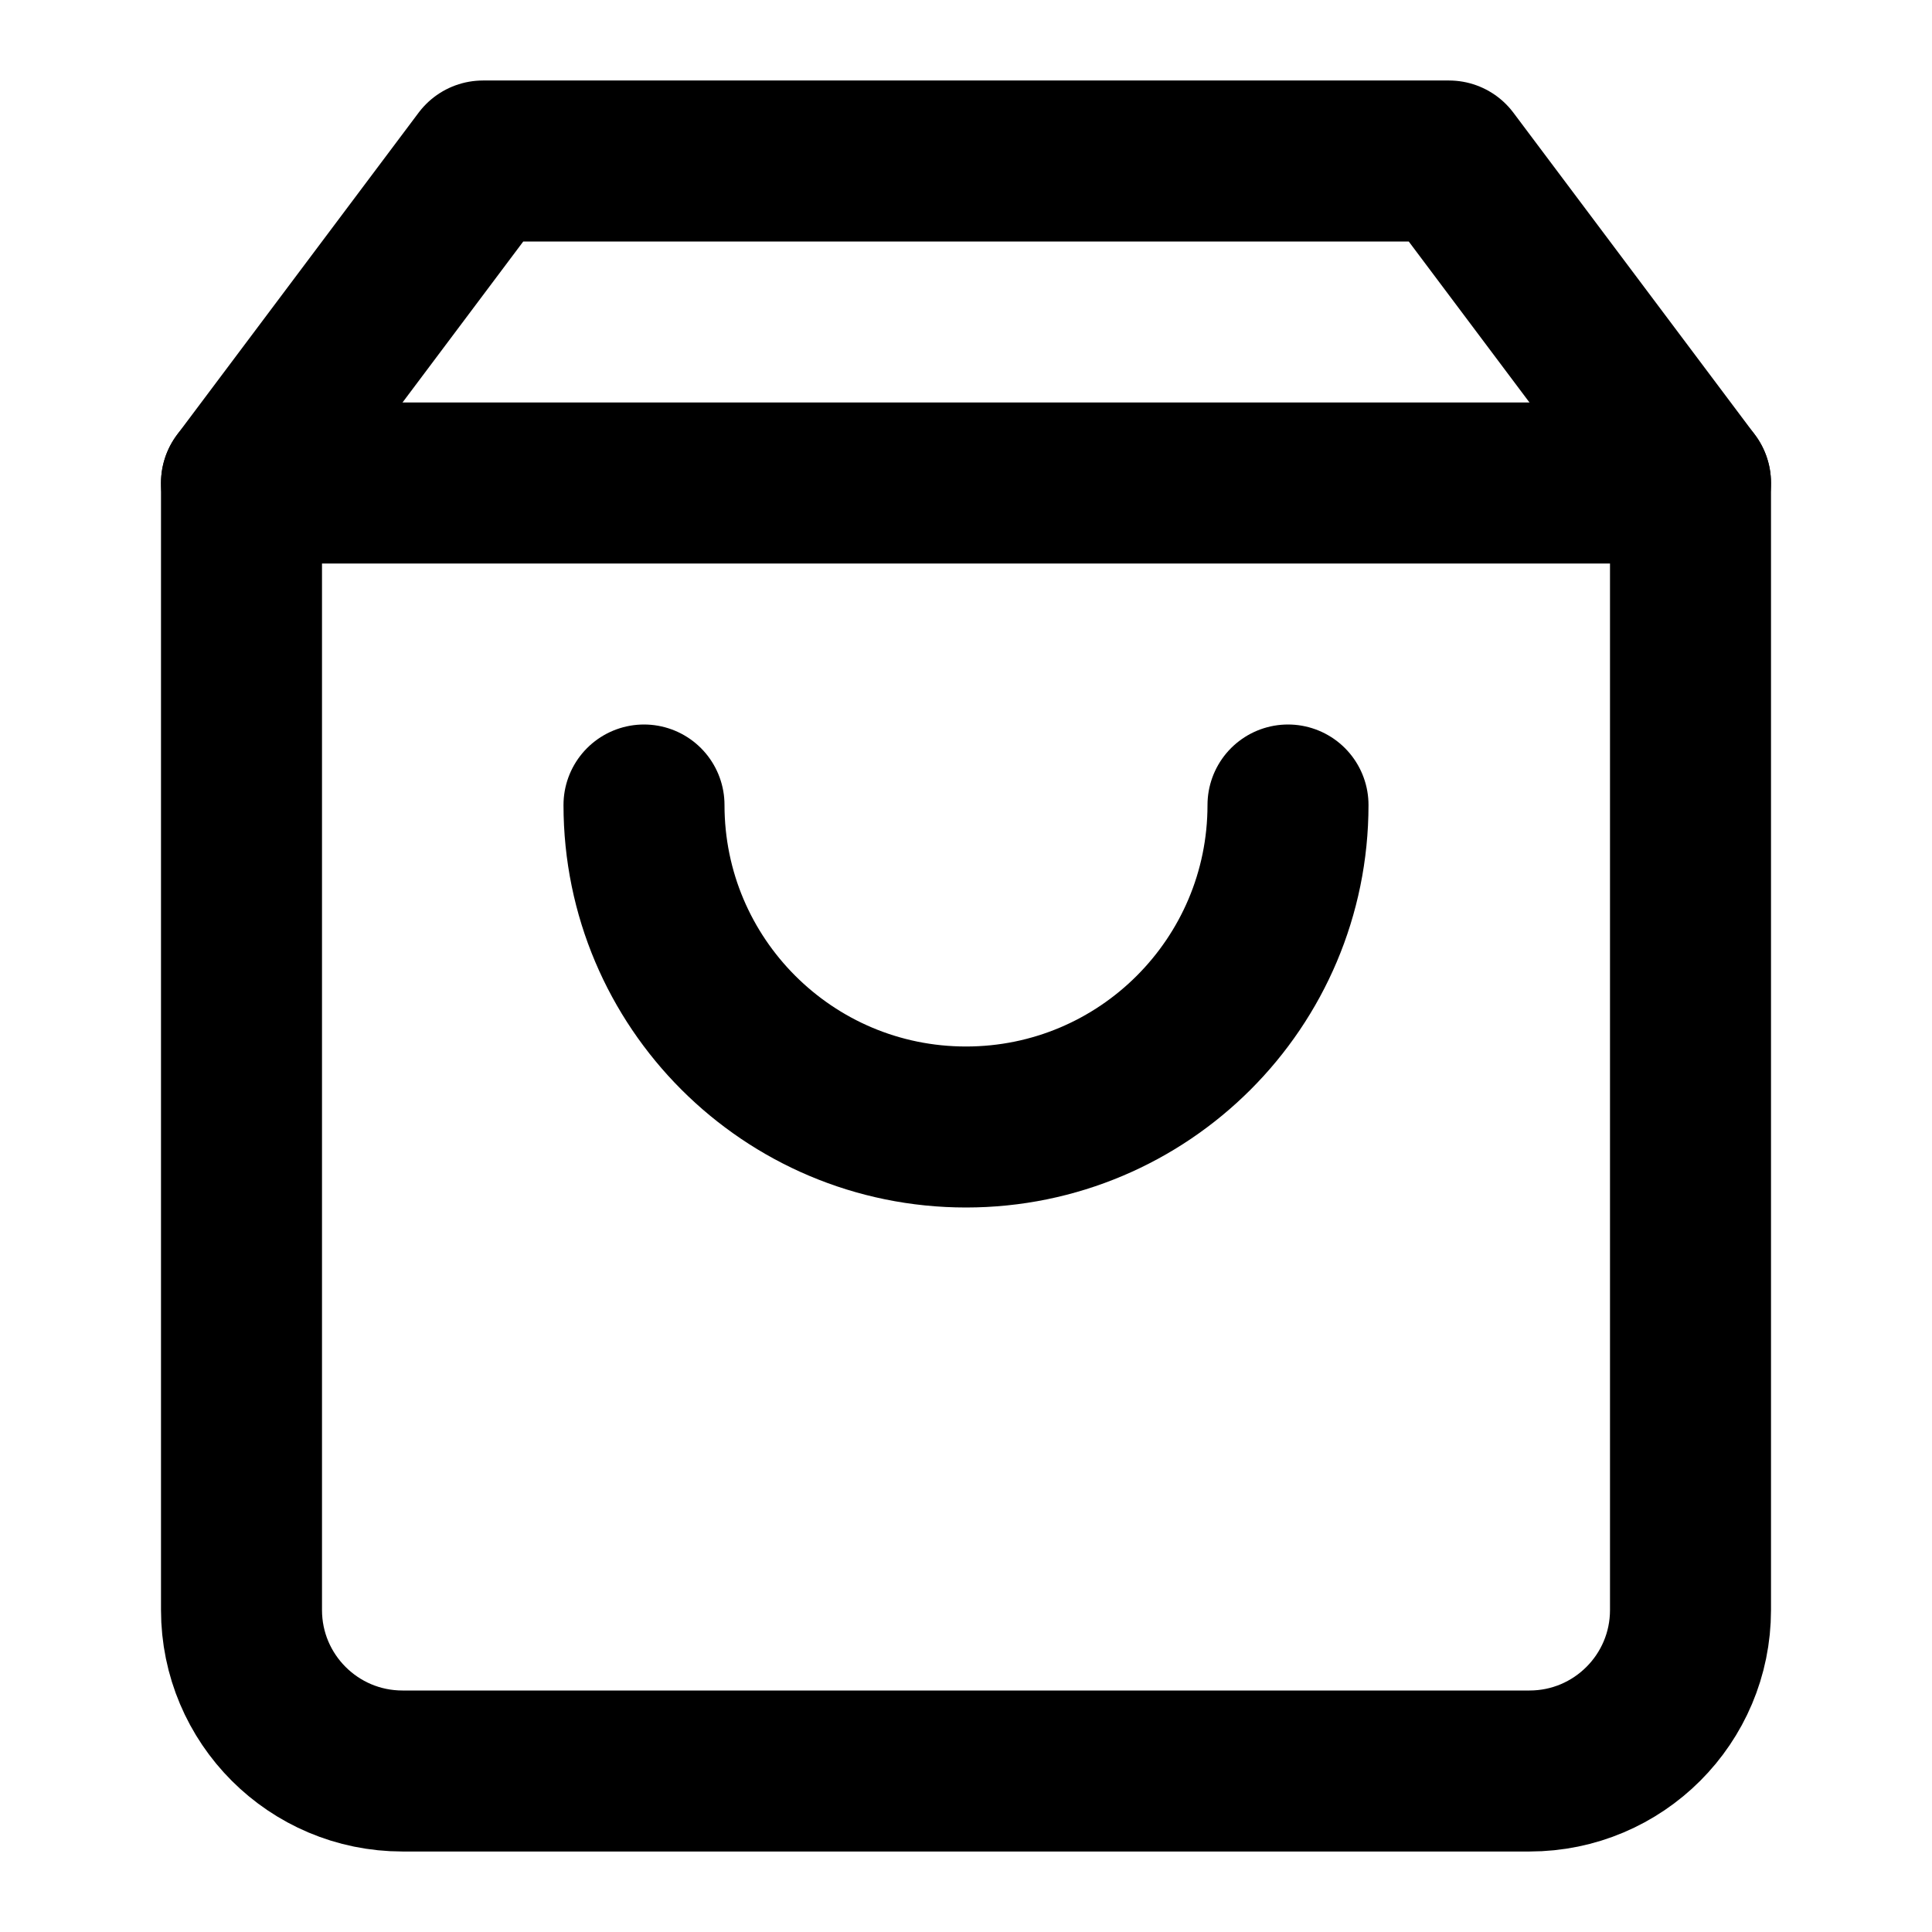
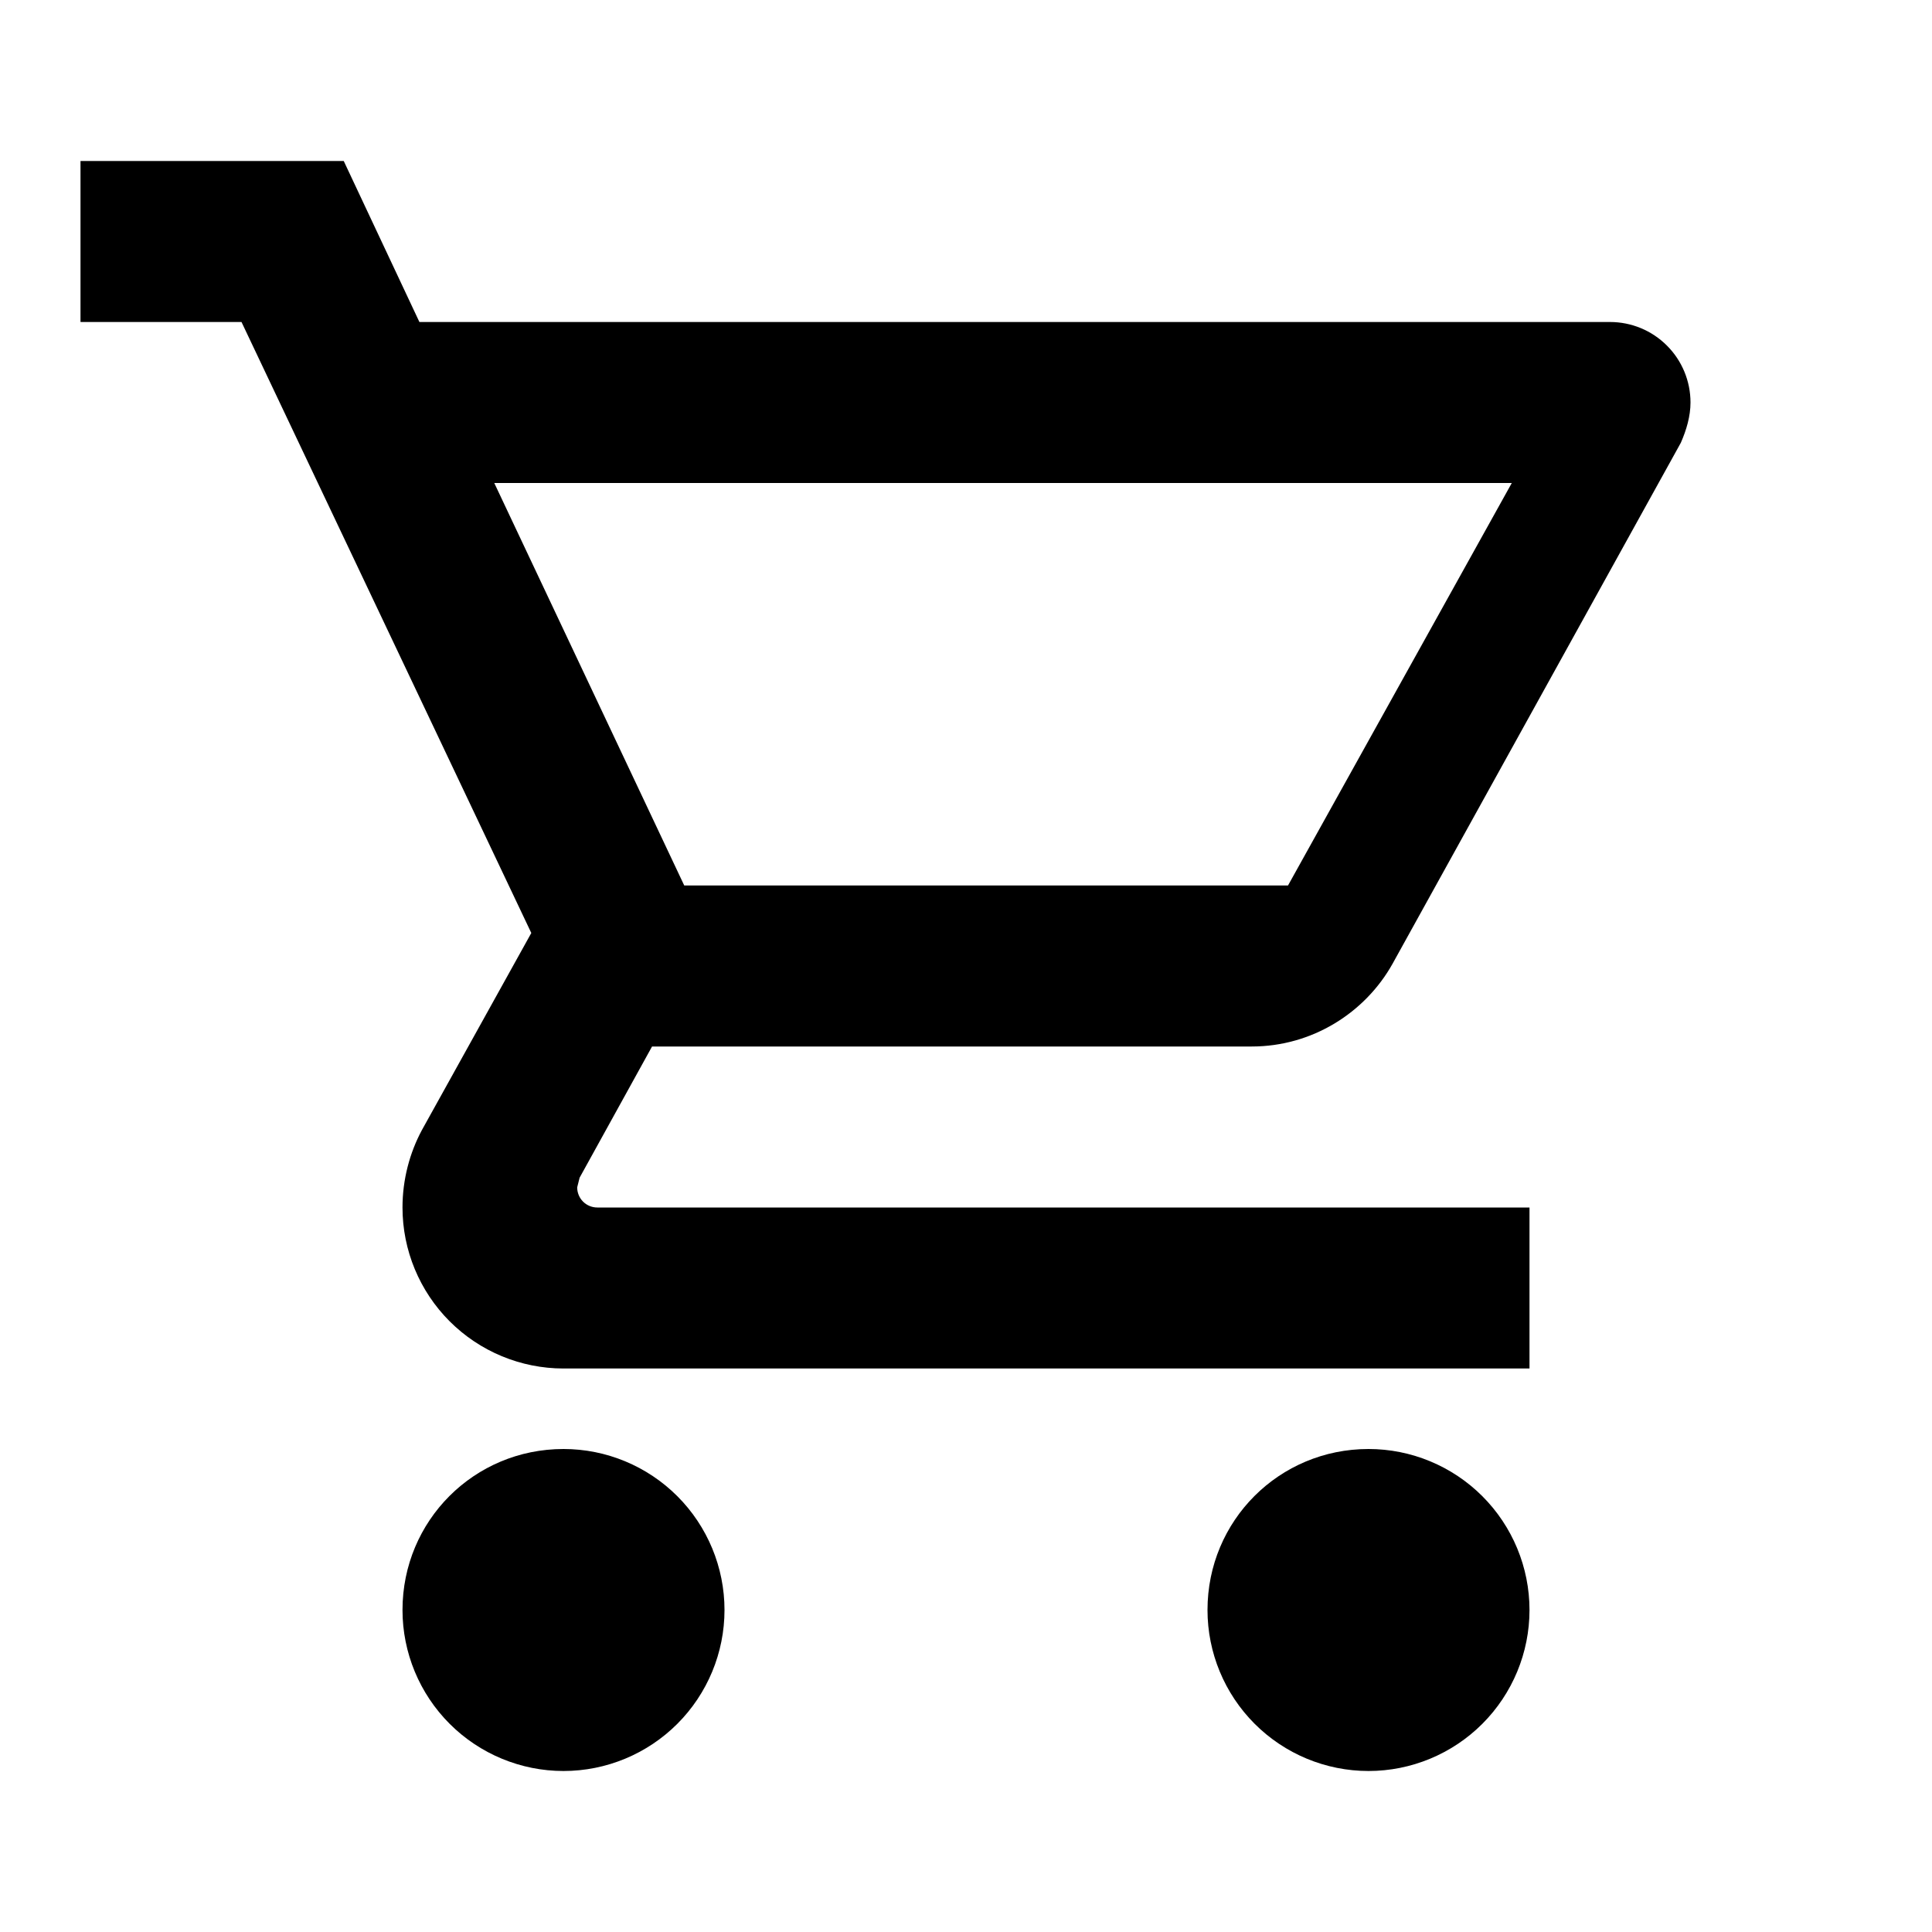
- <svg xmlns="http://www.w3.org/2000/svg" width="24" height="24" viewBox="0 0 24 24" fill="none" stroke="currentColor" stroke-width="2" stroke-linecap="round" stroke-linejoin="round" class="icon-icon-_rq">
-   <path d="M6 2L3 6v14a2 2 0 0 0 2 2h14a2 2 0 0 0 2-2V6l-3-4z" />
-   <line x1="3" y1="6" x2="21" y2="6" />
-   <path d="M16 10a4 4 0 0 1-8 0" />
+ <svg xmlns="http://www.w3.org/2000/svg" width="24" height="24" viewBox="0 0 24 24" fill="none">
+   <path d="M17 18C17.53 18 18.039 18.211 18.414 18.586C18.789 18.961 19 19.47 19 20C19 20.53 18.789 21.039 18.414 21.414C18.039 21.789 17.53 22 17 22C16.47 22 15.961 21.789 15.586 21.414C15.211 21.039 15 20.53 15 20C15 18.89 15.89 18 17 18ZM1 2H4.27L5.21 4H20C20.265 4 20.52 4.105 20.707 4.293C20.895 4.48 21 4.735 21 5C21 5.17 20.95 5.34 20.88 5.5L17.3 11.97C16.96 12.58 16.3 13 15.55 13H8.1L7.2 14.63L7.17 14.75C7.17 14.816 7.196 14.88 7.243 14.927C7.29 14.974 7.354 15 7.42 15H19V17H7C6.47 17 5.961 16.789 5.586 16.414C5.211 16.039 5 15.53 5 15C5 14.65 5.09 14.32 5.24 14.04L6.6 11.59L3 4H1V2ZM7 18C7.53 18 8.039 18.211 8.414 18.586C8.789 18.961 9 19.47 9 20C9 20.53 8.789 21.039 8.414 21.414C8.039 21.789 7.53 22 7 22C6.47 22 5.961 21.789 5.586 21.414C5.211 21.039 5 20.53 5 20C5 18.89 5.89 18 7 18ZM16 11L18.78 6H6.14L8.5 11H16Z" fill="black" />
</svg>
